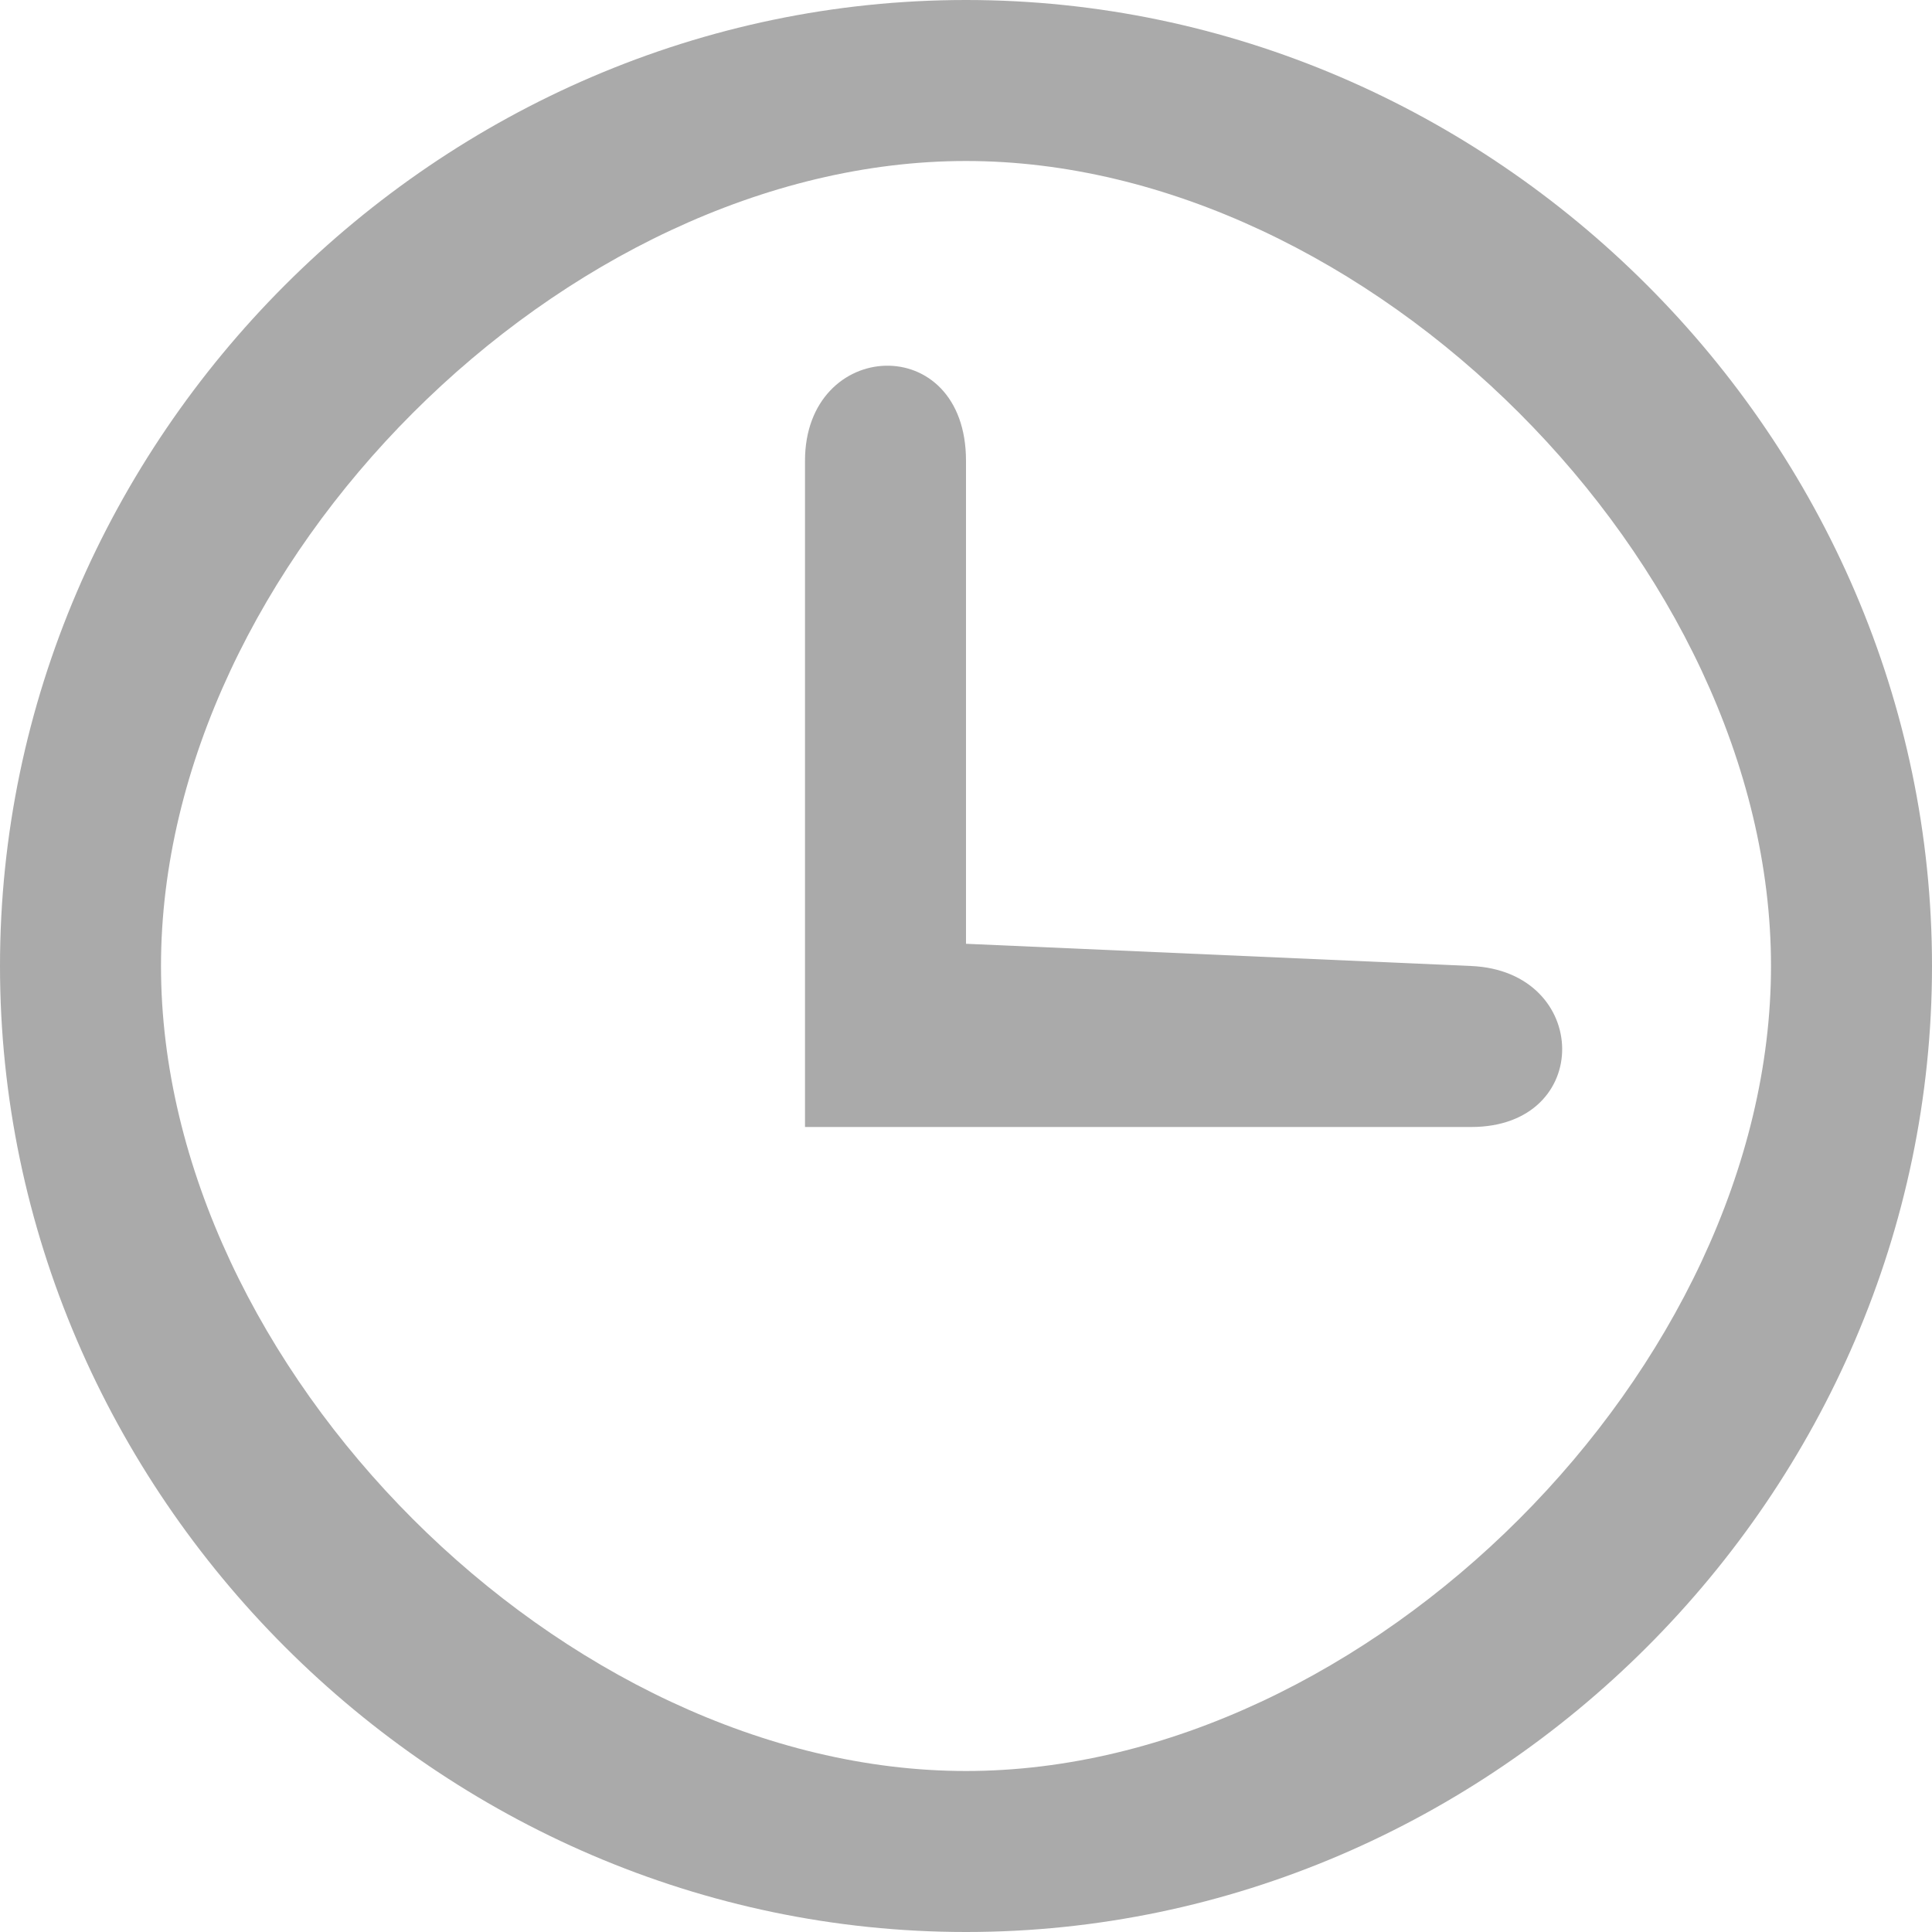
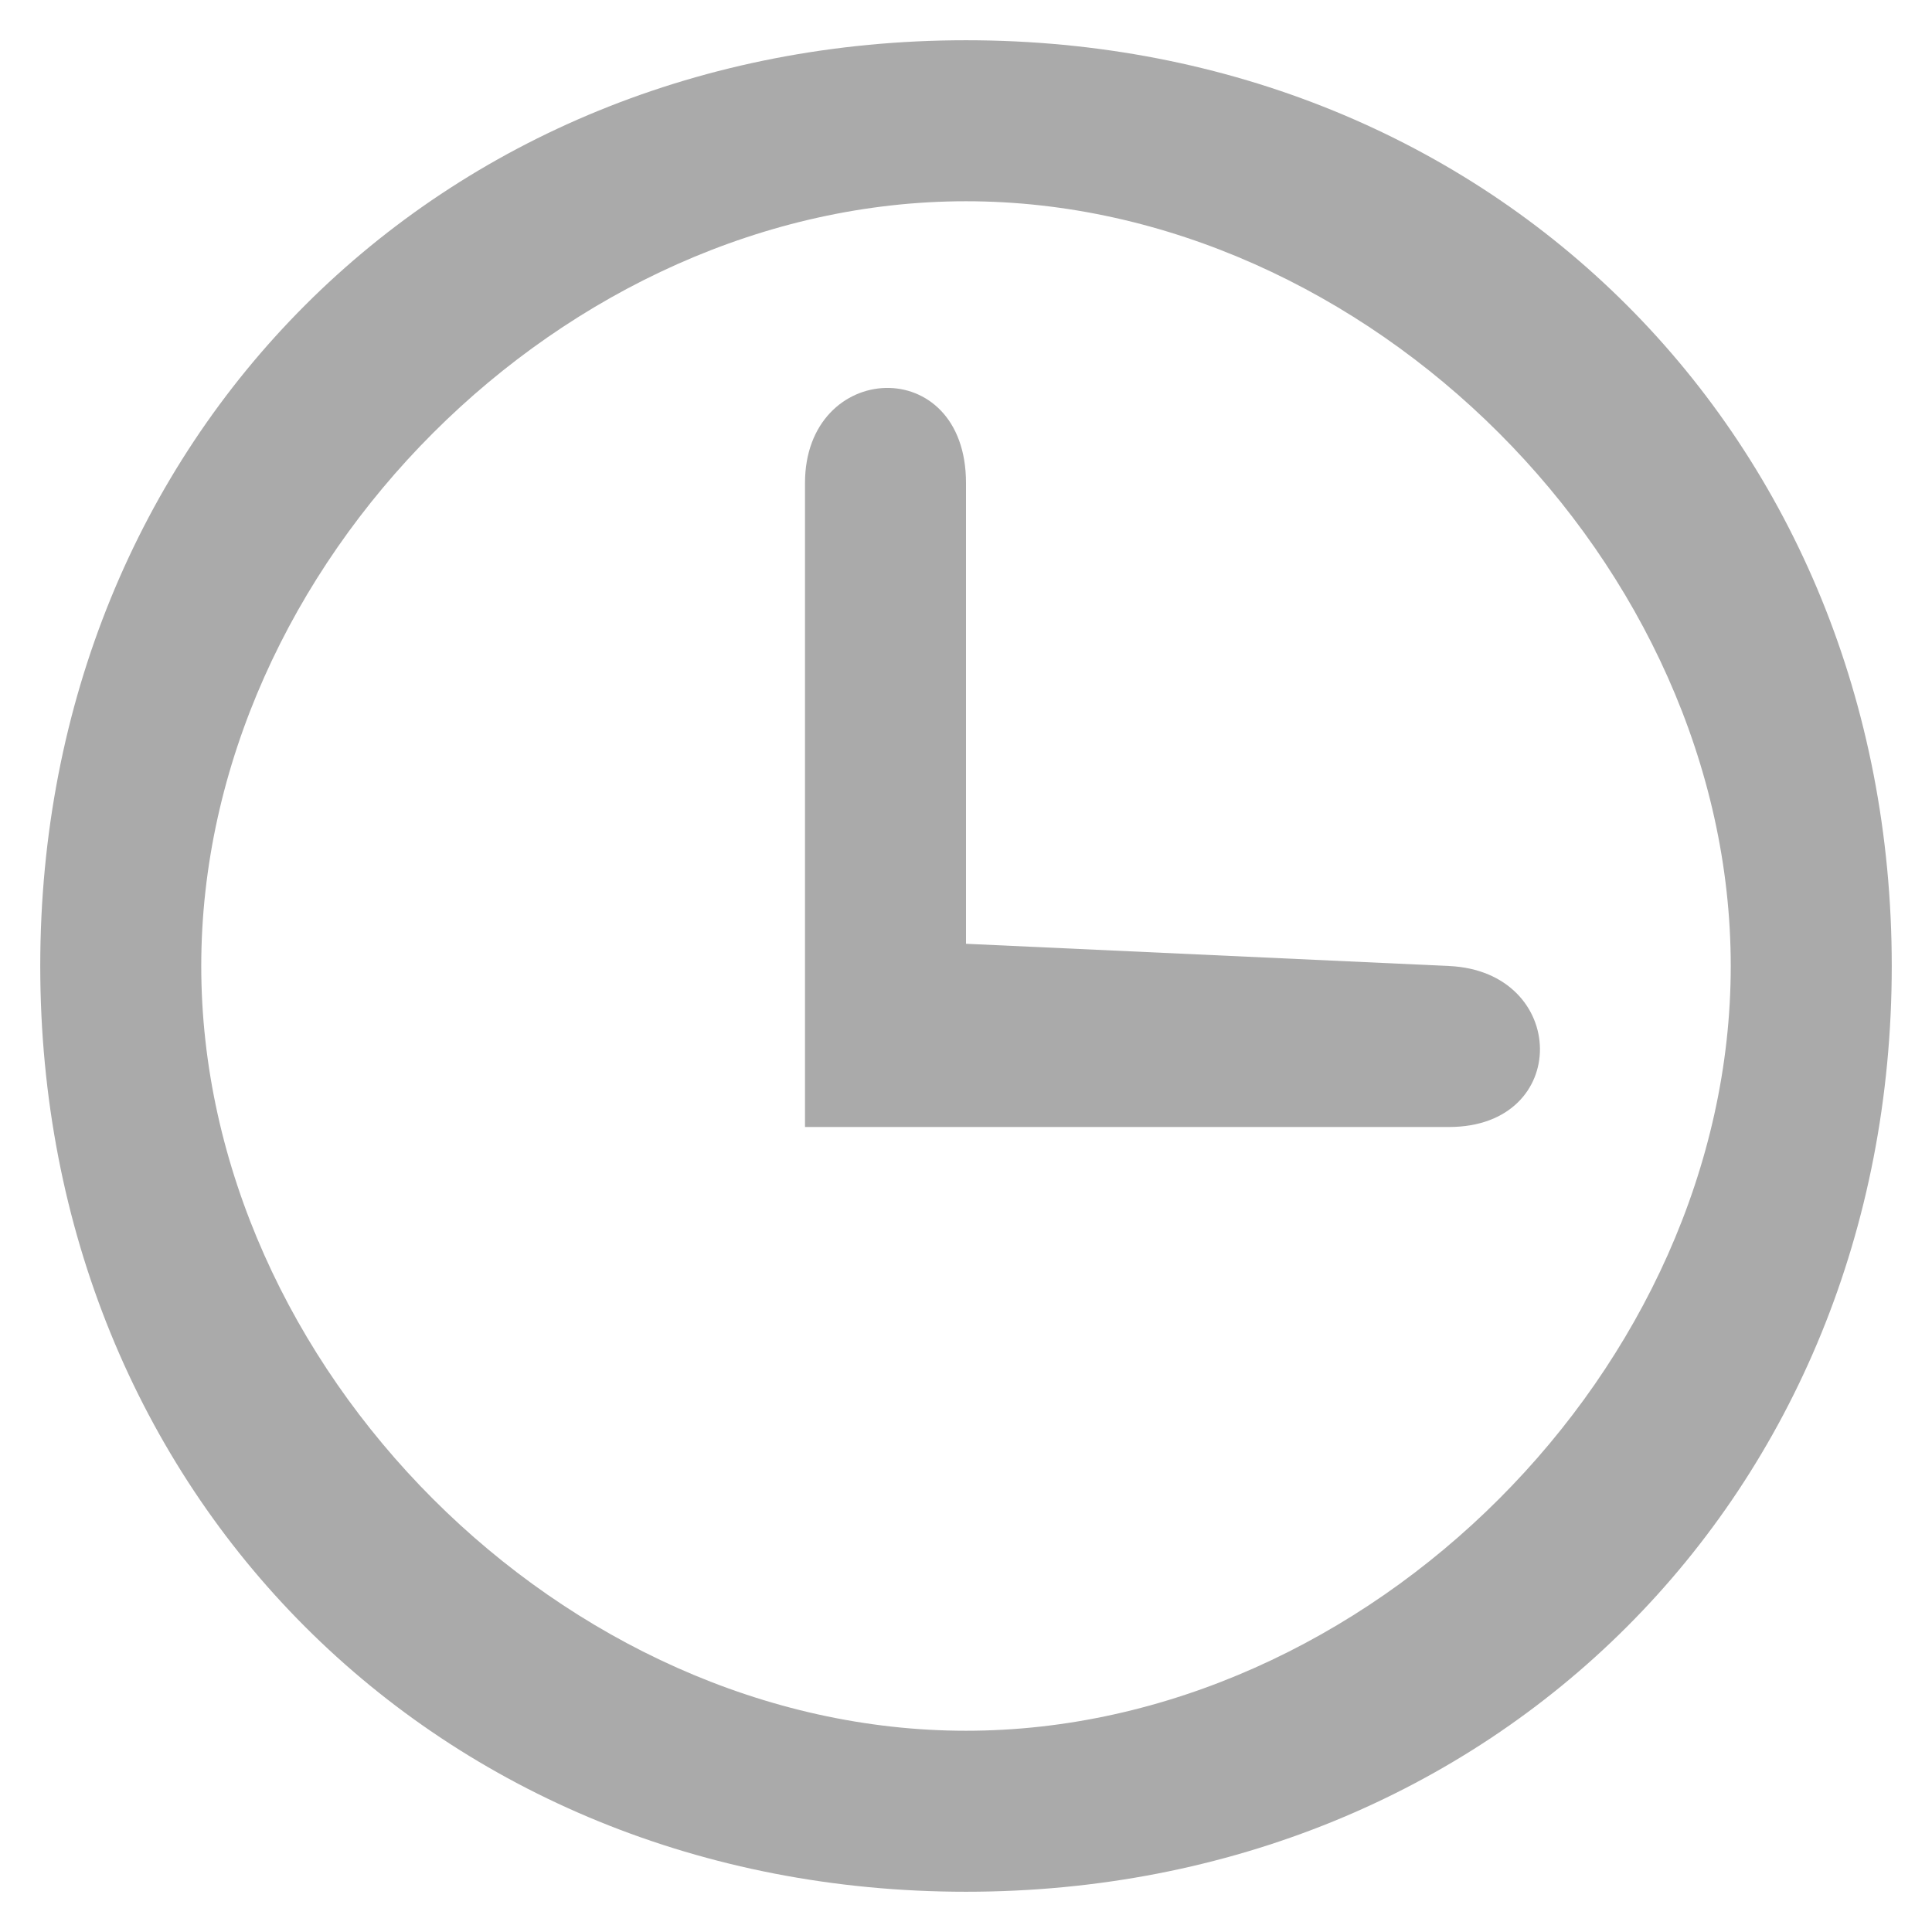
<svg xmlns="http://www.w3.org/2000/svg" width="24" height="24" viewBox="0 0 24 24" version="1.1" id="svg1" fill="#aaa" stroke-width="0.2">
  <defs id="defs1">
    <linearGradient id="swatch32">
      <stop style="stop-color:#000000;stop-opacity:1;" offset="0" id="stop32" />
    </linearGradient>
  </defs>
-   <path d="M 10,14 V 5.724 c 0,-1.524 2,-1.625 2,0 V 11.724 L 18.276,12 c 1.488,0.065 1.525,2 0,2 z" id="path2" />
-   <path d="M 12,0 C 5.442,0 0,5.442 0,12 0,18.558 5.442,24 12,24 18.558,24 24,18.558 24,12 24,5.442 18.558,0 12,0 Z m 0,2 C 16.989,2 22,7.011 22,12 22,16.989 16.989,22 12,22 7.011,22 2,16.989 2,12 2,7.011 7.011,2 12,2 Z" id="path1281-7-3" />
+   <path d="M 10,14 V 6 c 0,-1.524 2,-1.625 2,0 v 5.724 L 18,12 c 1.488,0.068 1.525,2 0,2 z" id="path2" />
+   <path d="M 12,0.5 C 5.442,0.5 0.5,5.442 0.5,12 0.5,18.558 5.442,23.5 12,23.5 18.558,23.5 23.5,18.558 23.5,12 23.5,5.442 18.558,0.5 12,0.5 Z m -3e-6,2 C 16.989,2.5 21.5,7.011 21.5,12 21.5,16.989 16.989,21.5 12,21.5 7.011,21.5 2.5,16.989 2.5,12 2.5,7.011 7.011,2.5 12,2.5 Z" id="path1281-7-3" />
</svg>
